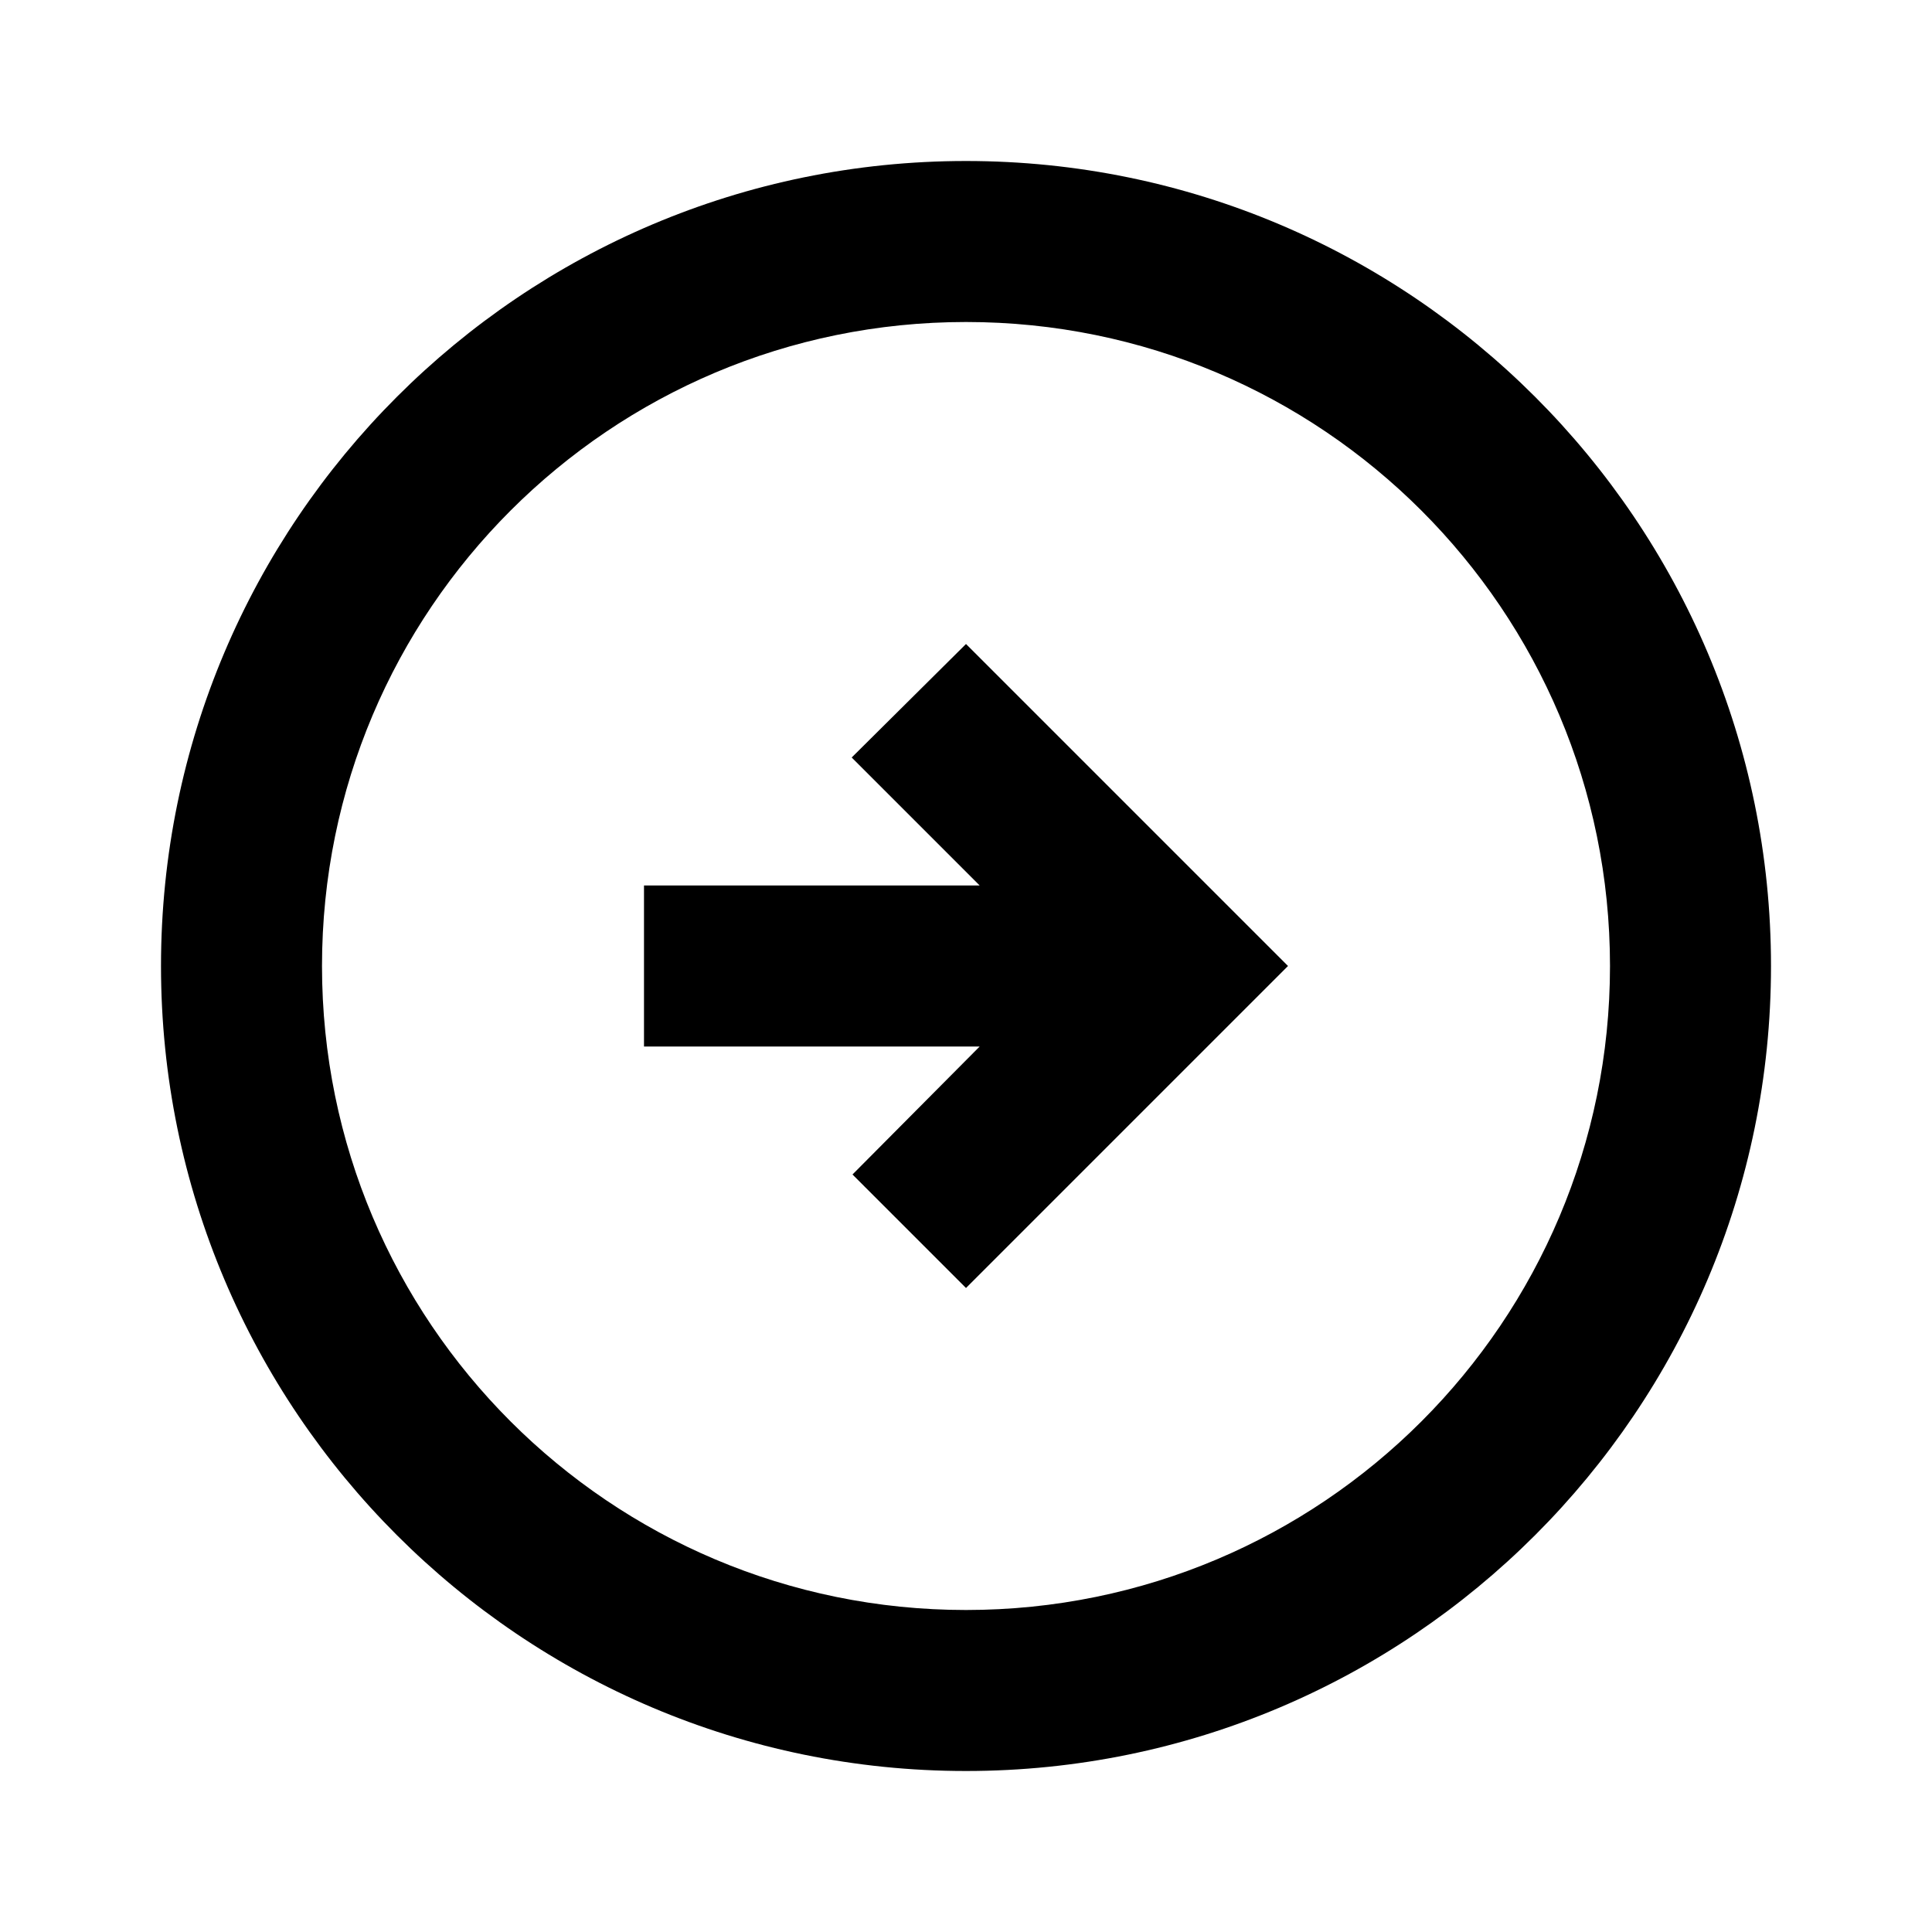
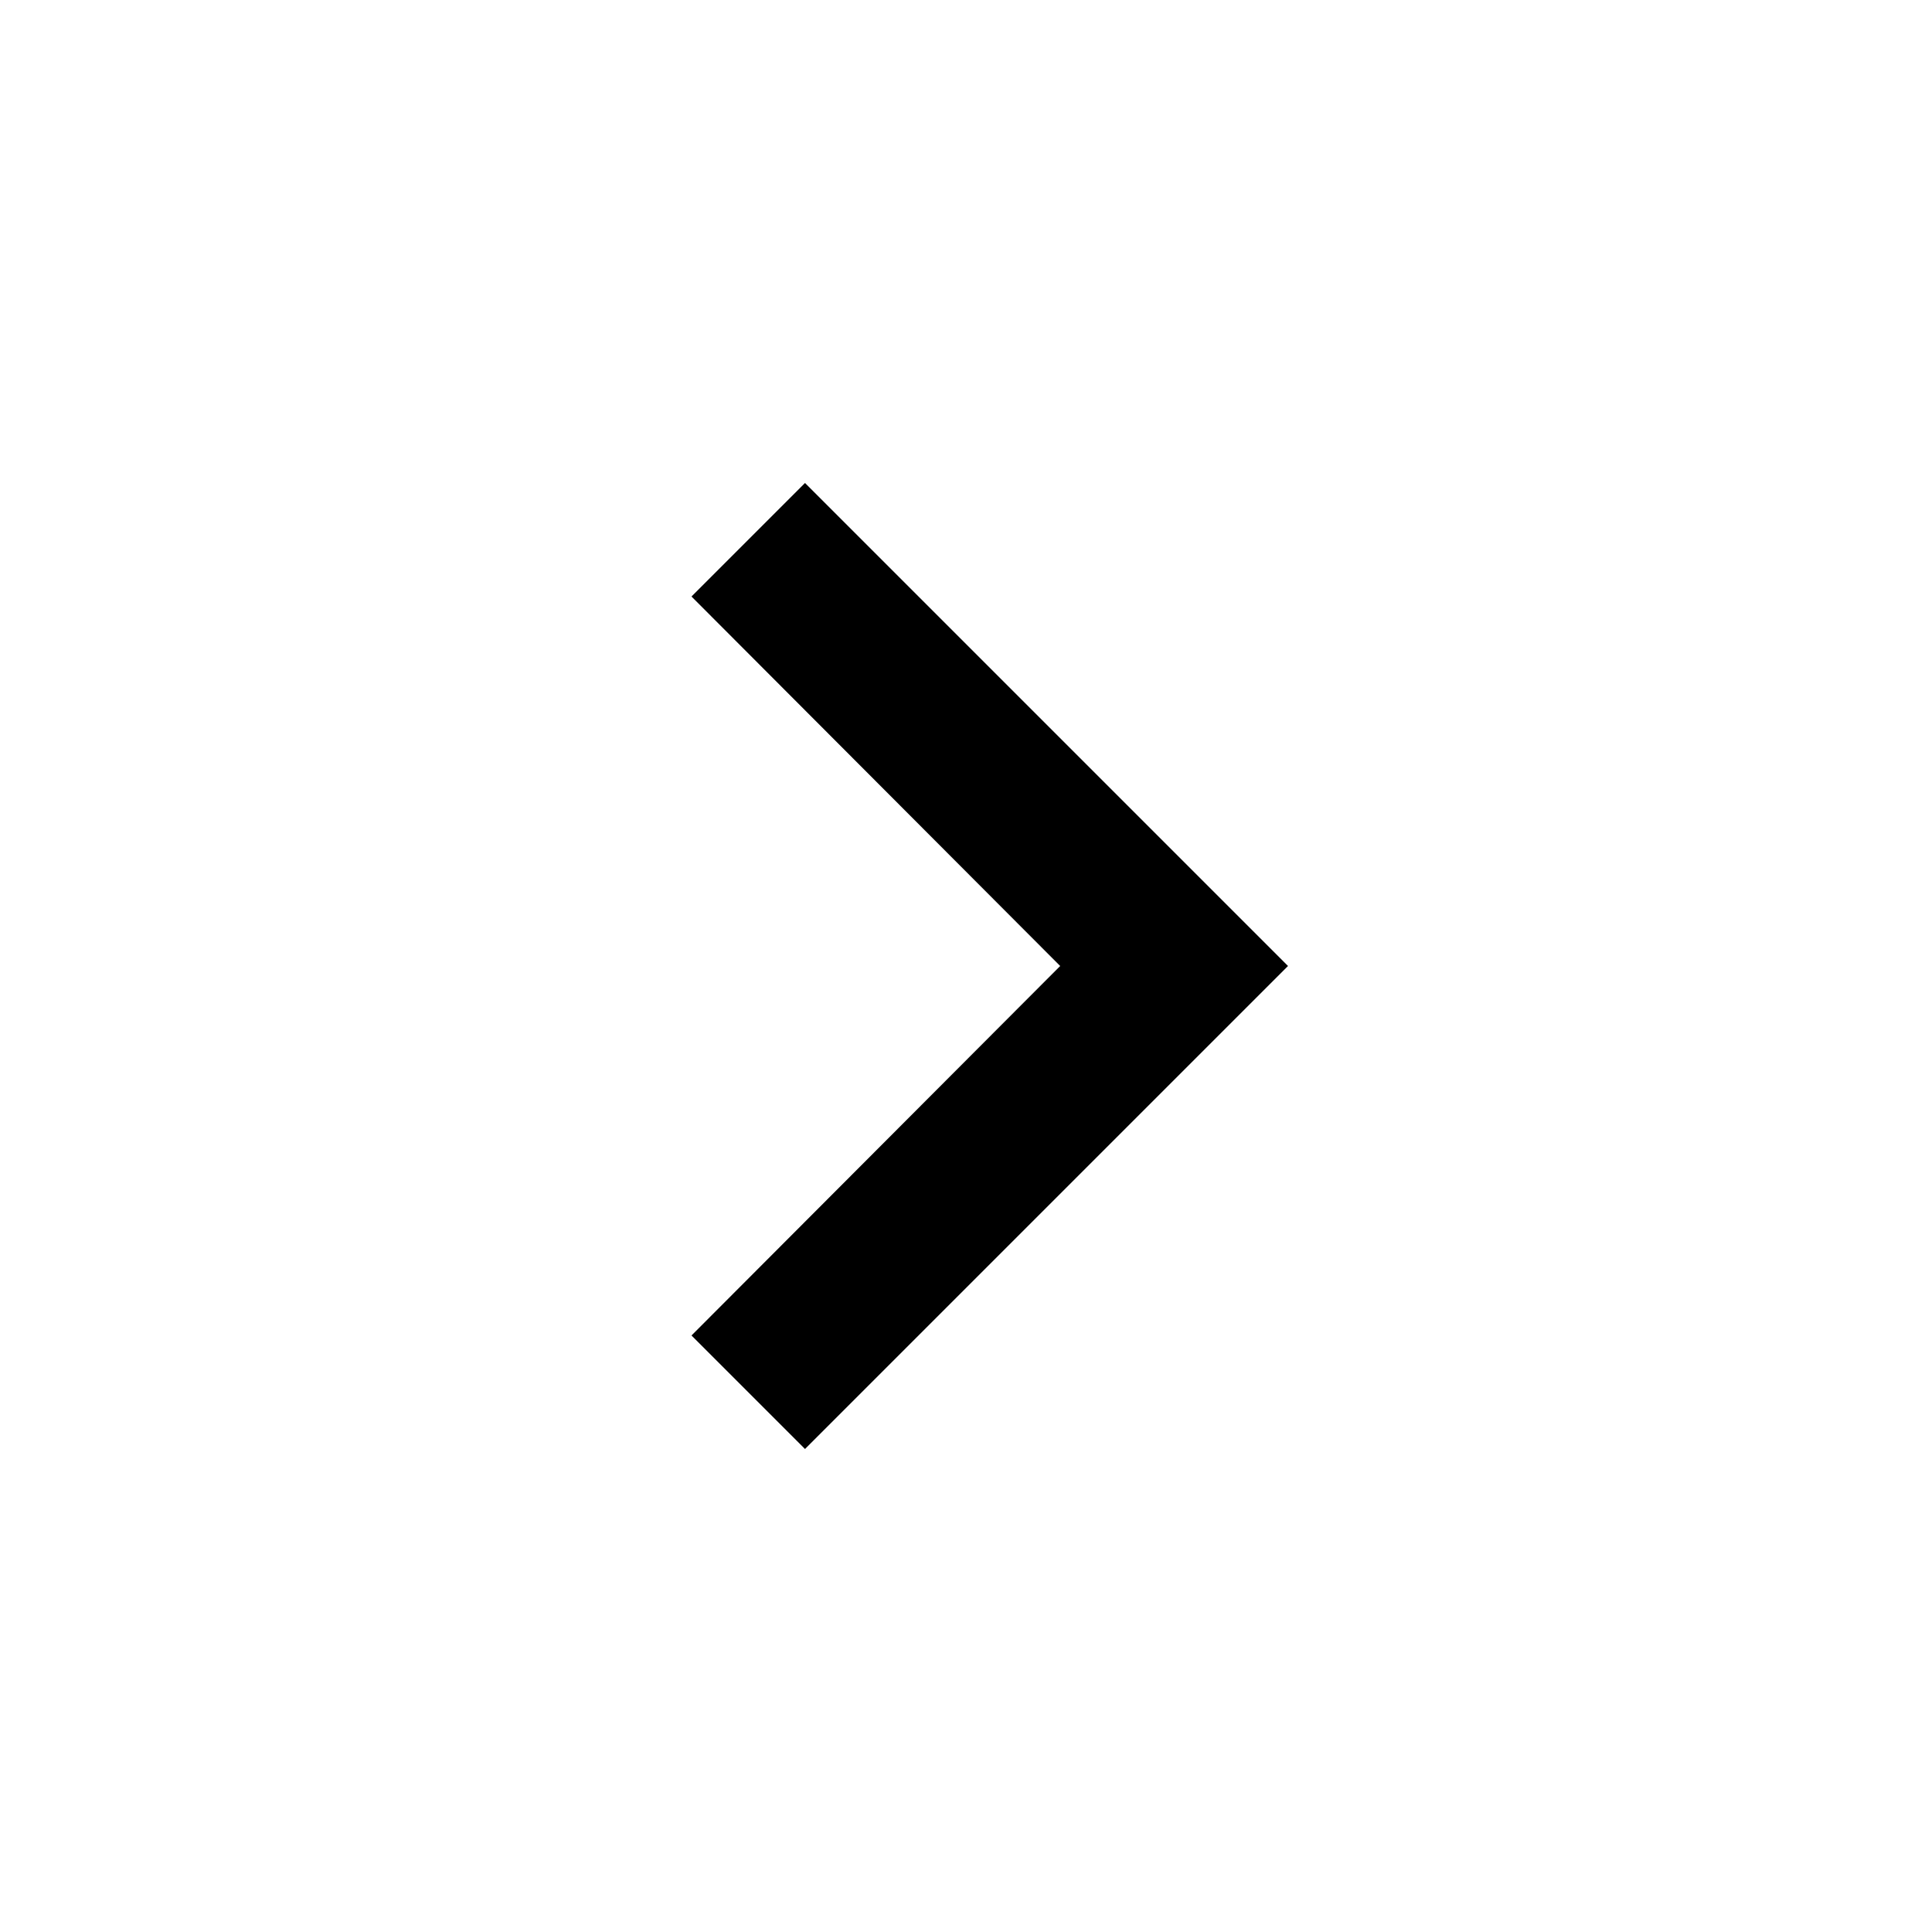
- <svg xmlns="http://www.w3.org/2000/svg" enable-background="new 0 0 24 24" height="24px" viewBox="0 0 24 24" width="24px" fill="#000000">
-   <g>
-     <rect fill="none" height="24" width="24" />
-   </g>
-   <g>
-     <path d="M22,12c0-5.52-4.48-10-10-10C6.48,2,2,6.48,2,12s4.48,10,10,10C17.52,22,22,17.52,22,12z M4,12c0-4.42,3.58-8,8-8 c4.42,0,8,3.58,8,8s-3.58,8-8,8C7.58,20,4,16.42,4,12z M16,12l-4,4l-1.41-1.41L12.17,13H8v-2h4.17l-1.59-1.59L12,8L16,12z" />
-   </g>
+ <svg xmlns="http://www.w3.org/2000/svg" height="24px" viewBox="0 0 24 24" width="24px" fill="#000000">
+   <path d="M0 0h24v24H0V0z" fill="none" />
+   <path d="M8.59 16.59L13.17 12 8.59 7.41 10 6l6 6-6 6-1.41-1.41z" />
</svg>
